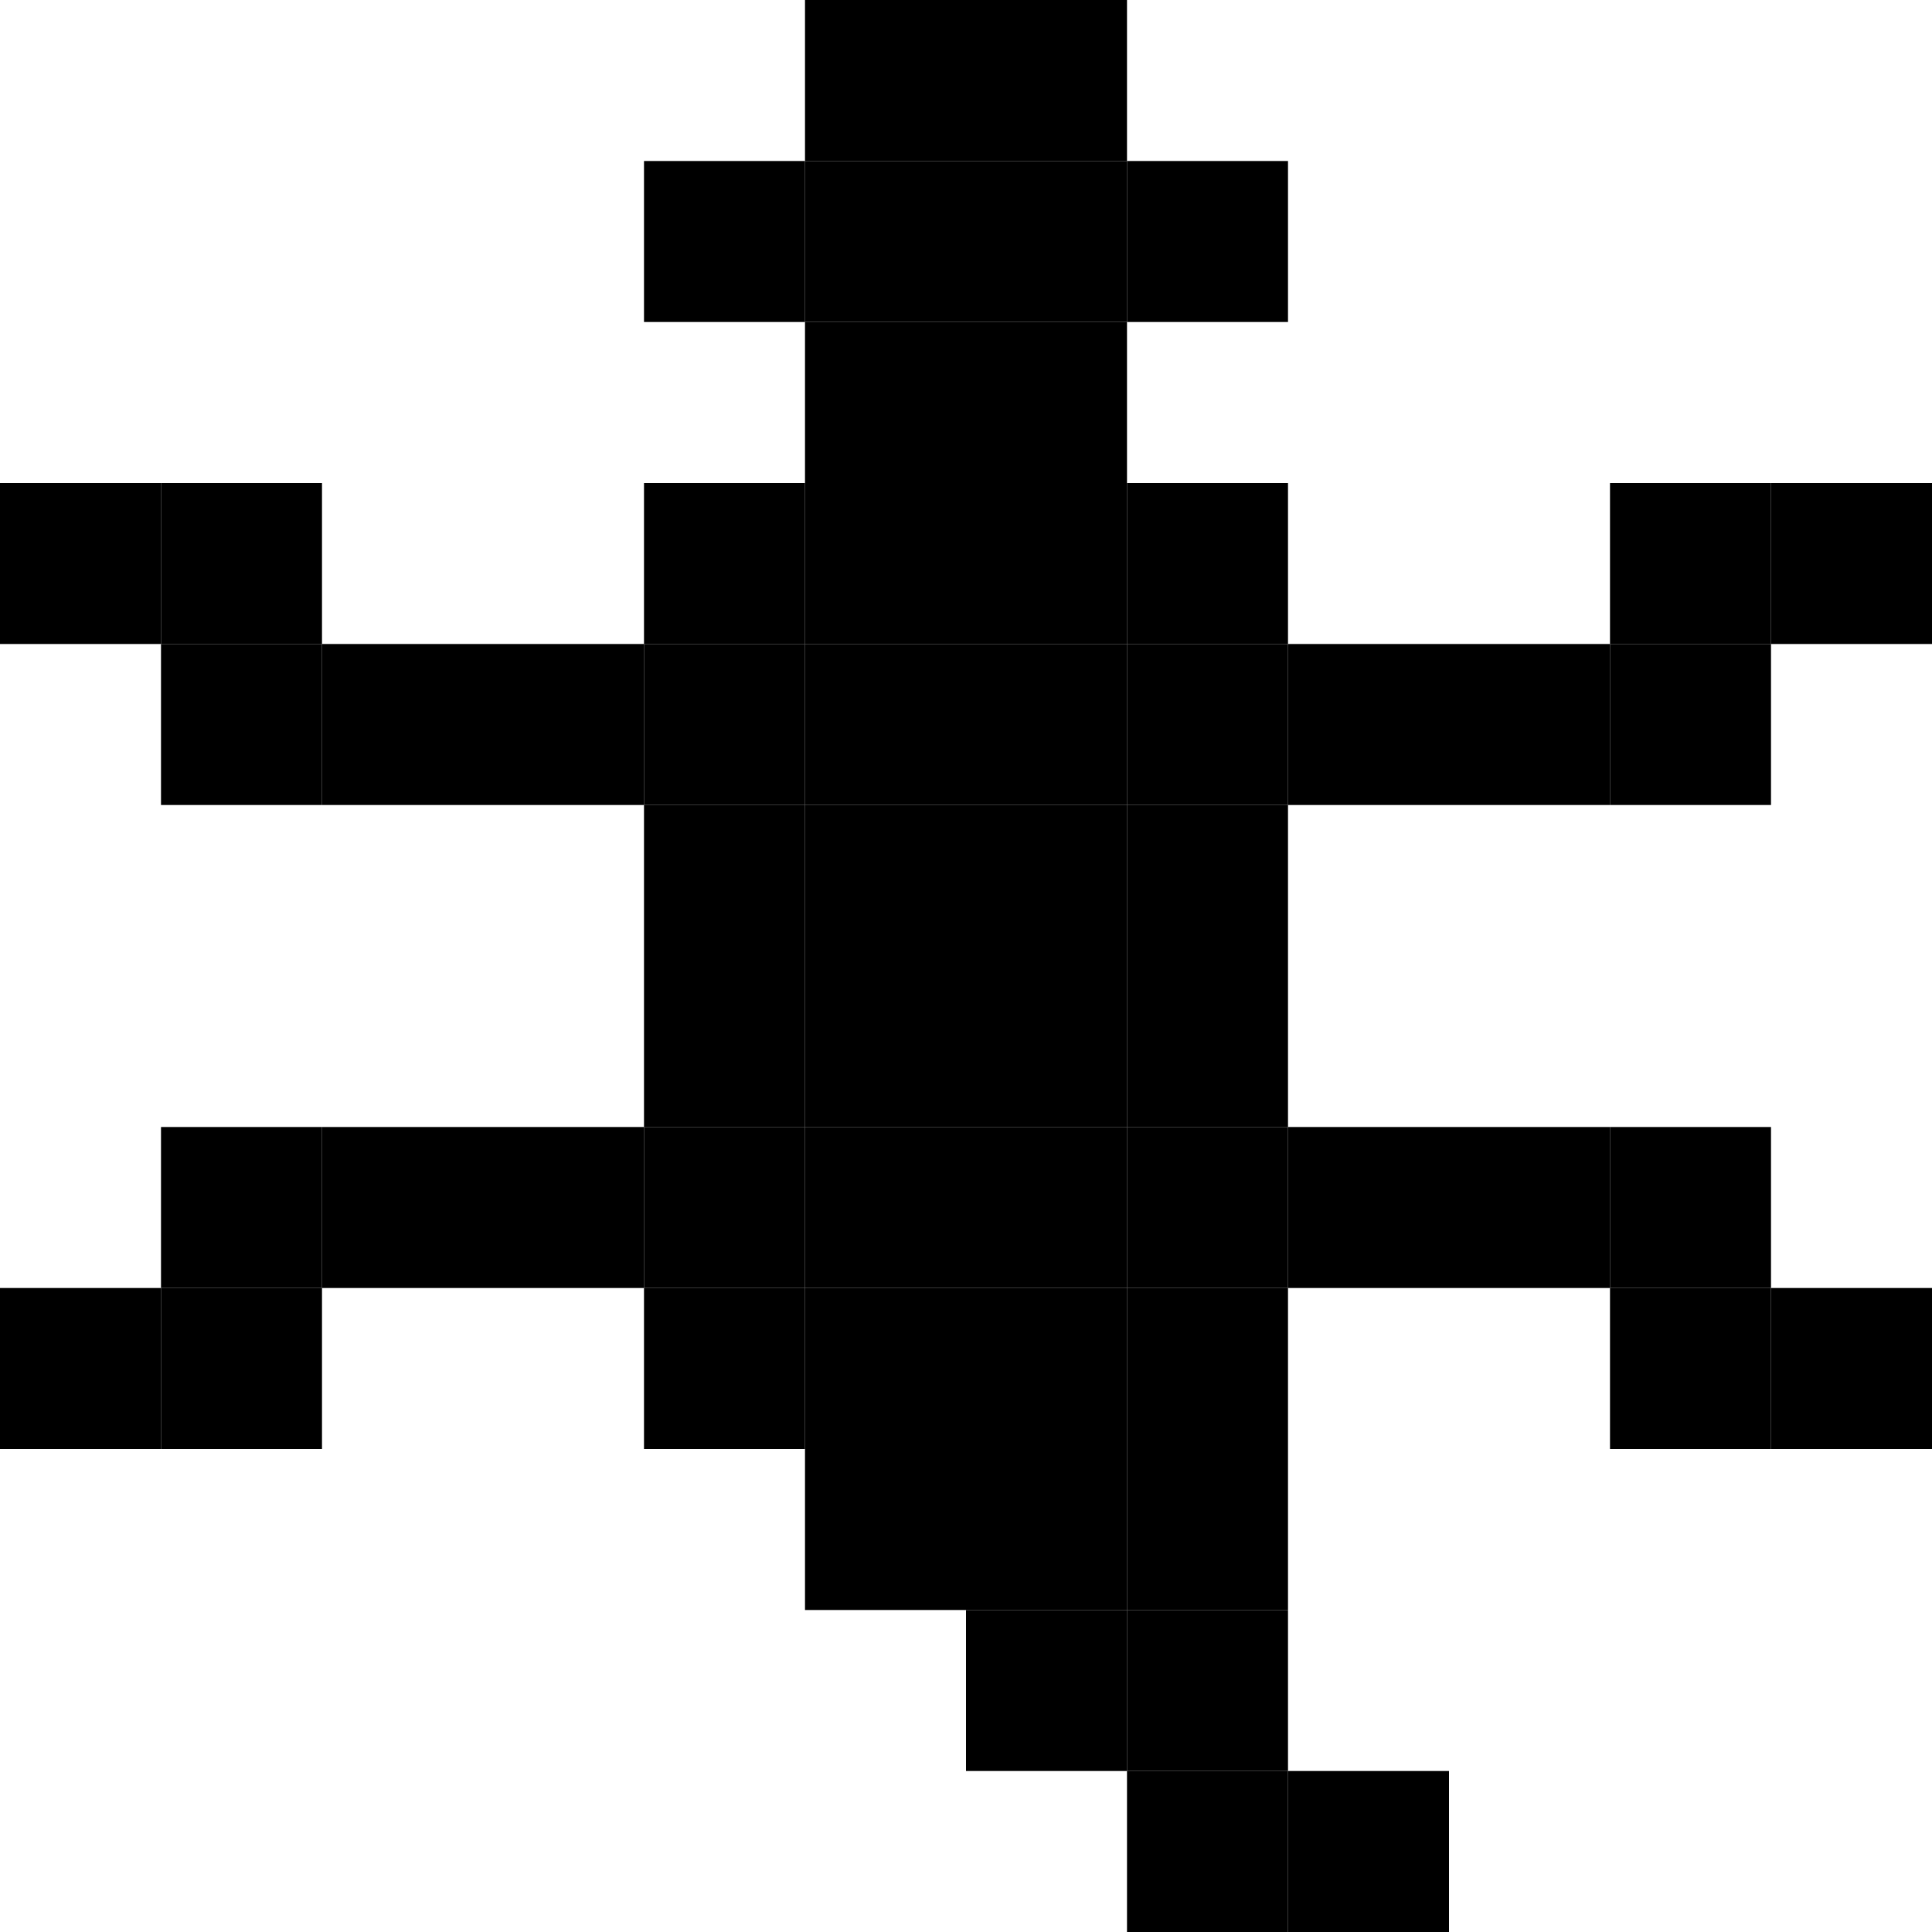
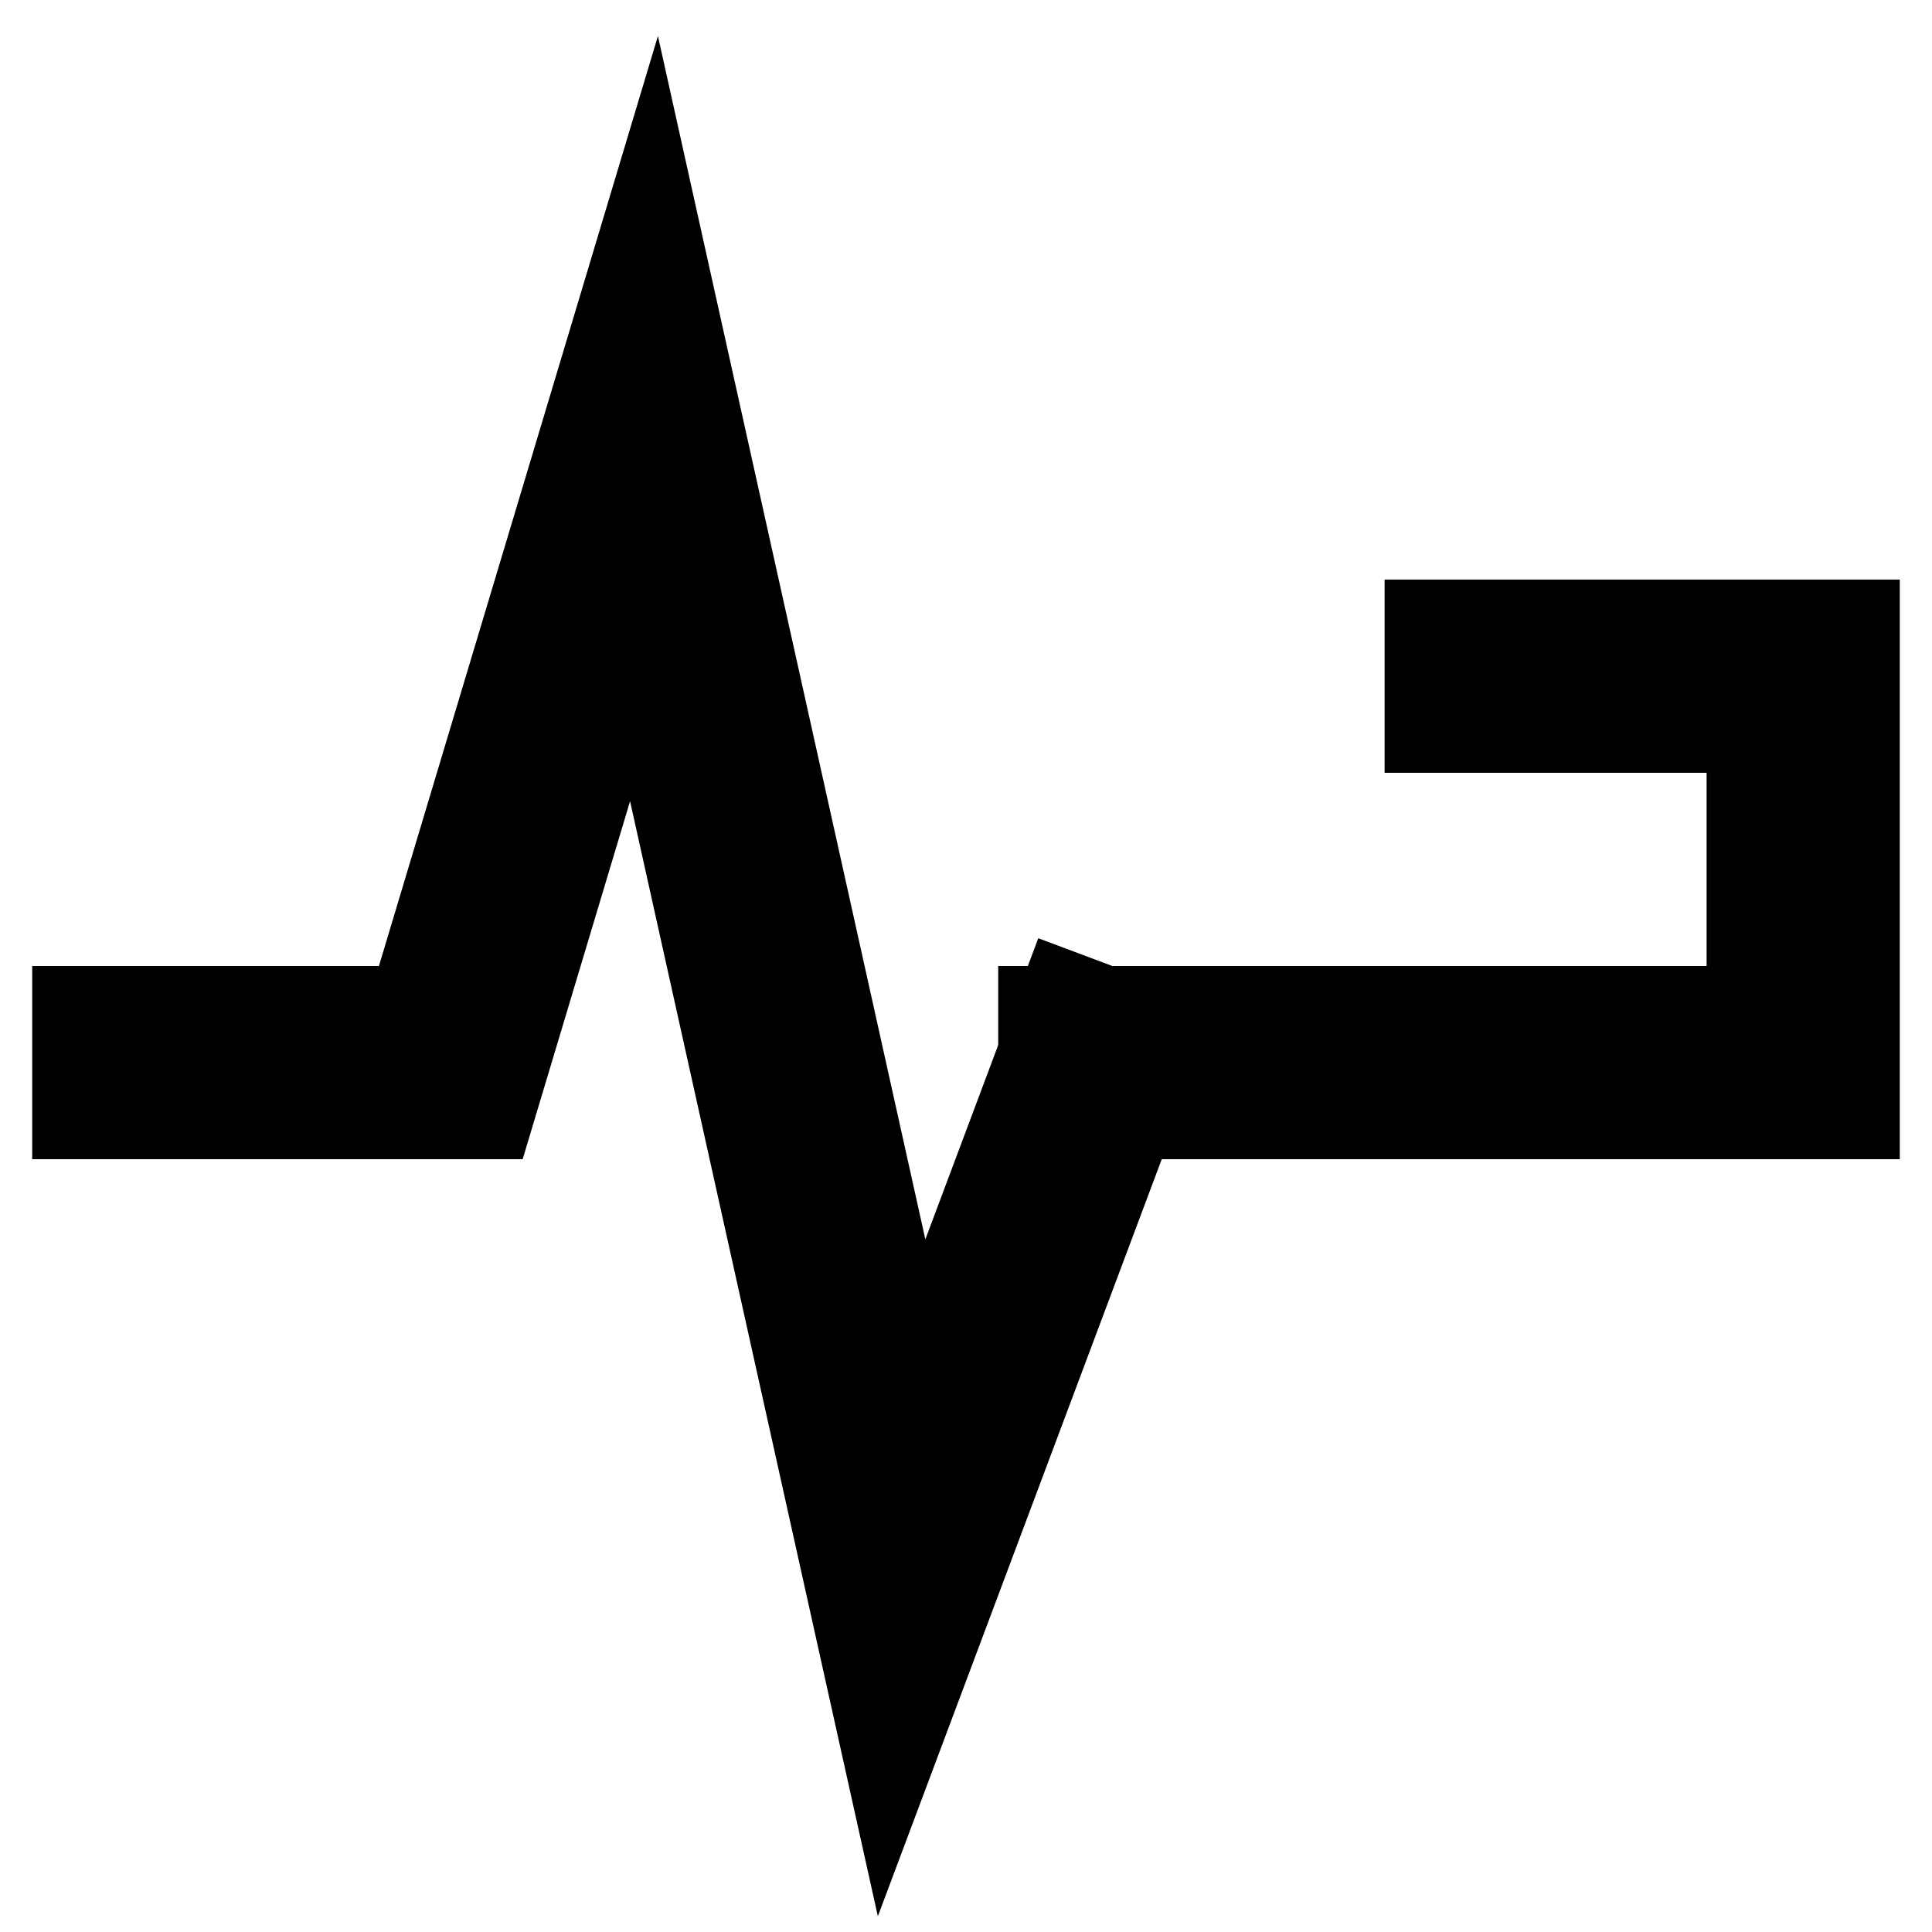
- <svg xmlns="http://www.w3.org/2000/svg" width="36" height="36" viewBox="0 0 60 60">
-   <rect x="25" y="0" width="5" height="5" rx="0" fill="#000000" />
-   <rect x="30" y="0" width="5" height="5" rx="0" fill="#000000" />
-   <rect x="20" y="5" width="5" height="5" rx="0" fill="#000000" />
-   <rect x="25" y="5" width="5" height="5" rx="0" fill="#000000" />
-   <rect x="30" y="5" width="5" height="5" rx="0" fill="#000000" />
-   <rect x="35" y="5" width="5" height="5" rx="0" fill="#000000" />
-   <rect x="25" y="10" width="5" height="5" rx="0" fill="#000000" />
-   <rect x="30" y="10" width="5" height="5" rx="0" fill="#000000" />
-   <rect x="0" y="15" width="5" height="5" rx="0" fill="#000000" />
-   <rect x="5" y="15" width="5" height="5" rx="0" fill="#000000" />
-   <rect x="20" y="15" width="5" height="5" rx="0" fill="#000000" />
-   <rect x="25" y="15" width="5" height="5" rx="0" fill="#000000" />
-   <rect x="30" y="15" width="5" height="5" rx="0" fill="#000000" />
-   <rect x="35" y="15" width="5" height="5" rx="0" fill="#000000" />
-   <rect x="50" y="15" width="5" height="5" rx="0" fill="#000000" />
-   <rect x="55" y="15" width="5" height="5" rx="0" fill="#000000" />
-   <rect x="5" y="20" width="5" height="5" rx="0" fill="#000000" />
-   <rect x="10" y="20" width="5" height="5" rx="0" fill="#000000" />
-   <rect x="15" y="20" width="5" height="5" rx="0" fill="#000000" />
-   <rect x="20" y="20" width="5" height="5" rx="0" fill="#000000" />
-   <rect x="25" y="20" width="5" height="5" rx="0" fill="#000000" />
-   <rect x="30" y="20" width="5" height="5" rx="0" fill="#000000" />
-   <rect x="35" y="20" width="5" height="5" rx="0" fill="#000000" />
-   <rect x="40" y="20" width="5" height="5" rx="0" fill="#000000" />
-   <rect x="45" y="20" width="5" height="5" rx="0" fill="#000000" />
-   <rect x="50" y="20" width="5" height="5" rx="0" fill="#000000" />
-   <rect x="20" y="25" width="5" height="5" rx="0" fill="#000000" />
-   <rect x="25" y="25" width="5" height="5" rx="0" fill="#000000" />
-   <rect x="30" y="25" width="5" height="5" rx="0" fill="#000000" />
-   <rect x="35" y="25" width="5" height="5" rx="0" fill="#000000" />
-   <rect x="20" y="30" width="5" height="5" rx="0" fill="#000000" />
-   <rect x="25" y="30" width="5" height="5" rx="0" fill="#000000" />
-   <rect x="30" y="30" width="5" height="5" rx="0" fill="#000000" />
-   <rect x="35" y="30" width="5" height="5" rx="0" fill="#000000" />
-   <rect x="5" y="35" width="5" height="5" rx="0" fill="#000000" />
-   <rect x="10" y="35" width="5" height="5" rx="0" fill="#000000" />
-   <rect x="15" y="35" width="5" height="5" rx="0" fill="#000000" />
-   <rect x="20" y="35" width="5" height="5" rx="0" fill="#000000" />
-   <rect x="25" y="35" width="5" height="5" rx="0" fill="#000000" />
-   <rect x="30" y="35" width="5" height="5" rx="0" fill="#000000" />
-   <rect x="35" y="35" width="5" height="5" rx="0" fill="#000000" />
-   <rect x="40" y="35" width="5" height="5" rx="0" fill="#000000" />
-   <rect x="45" y="35" width="5" height="5" rx="0" fill="#000000" />
-   <rect x="50" y="35" width="5" height="5" rx="0" fill="#000000" />
-   <rect x="0" y="40" width="5" height="5" rx="0" fill="#000000" />
-   <rect x="5" y="40" width="5" height="5" rx="0" fill="#000000" />
-   <rect x="20" y="40" width="5" height="5" rx="0" fill="#000000" />
-   <rect x="25" y="40" width="5" height="5" rx="0" fill="#000000" />
-   <rect x="30" y="40" width="5" height="5" rx="0" fill="#000000" />
-   <rect x="35" y="40" width="5" height="5" rx="0" fill="#000000" />
-   <rect x="50" y="40" width="5" height="5" rx="0" fill="#000000" />
-   <rect x="55" y="40" width="5" height="5" rx="0" fill="#000000" />
-   <rect x="25" y="45" width="5" height="5" rx="0" fill="#000000" />
-   <rect x="30" y="45" width="5" height="5" rx="0" fill="#000000" />
-   <rect x="35" y="45" width="5" height="5" rx="0" fill="#000000" />
-   <rect x="30" y="50" width="5" height="5" rx="0" fill="#000000" />
-   <rect x="35" y="50" width="5" height="5" rx="0" fill="#000000" />
-   <rect x="35" y="55" width="5" height="5" rx="0" fill="#000000" />
-   <rect x="40" y="55" width="5" height="5" rx="0" fill="#000000" />
+ <svg xmlns="http://www.w3.org/2000/svg" width="36" height="36" viewBox="0 5 60 60">
+   <g fill="none" stroke="#000000" stroke-width="6" stroke-linecap="square" stroke-linejoin="miter">
+     <path d="M4 38H14L20 18L28 54L34 38" />
+     <path d="M34 38H56V26H46" />
+   </g>
</svg>
